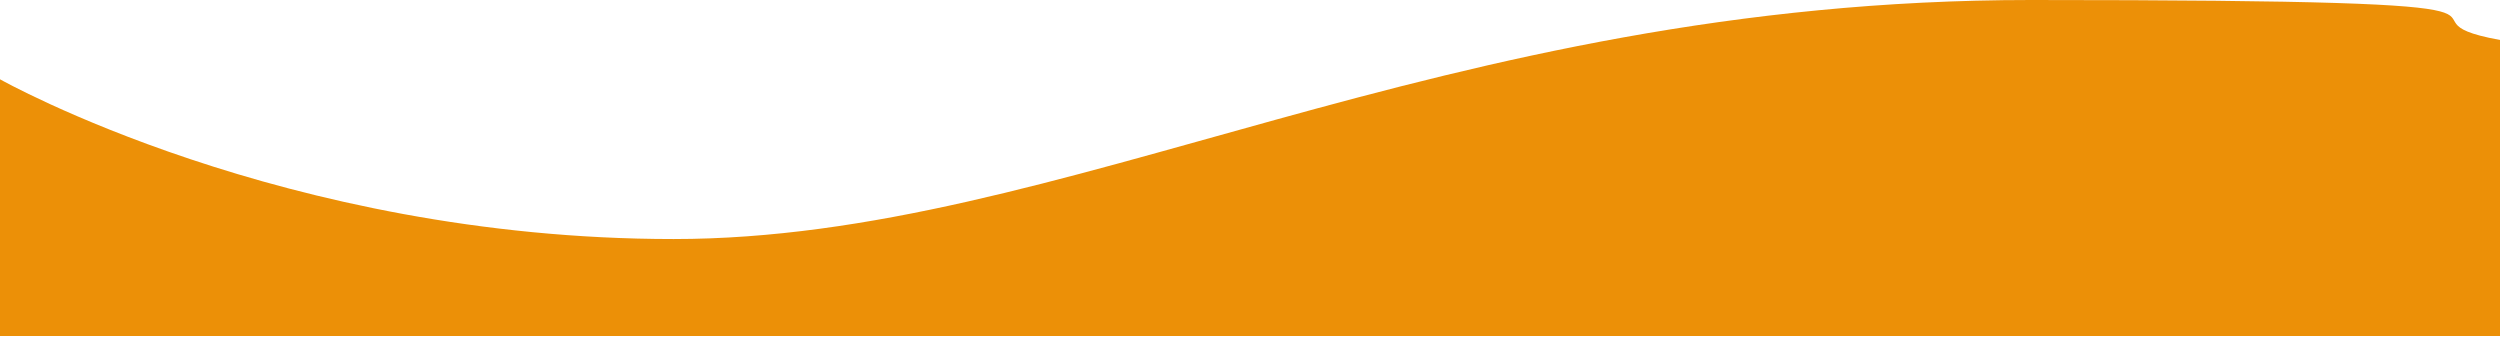
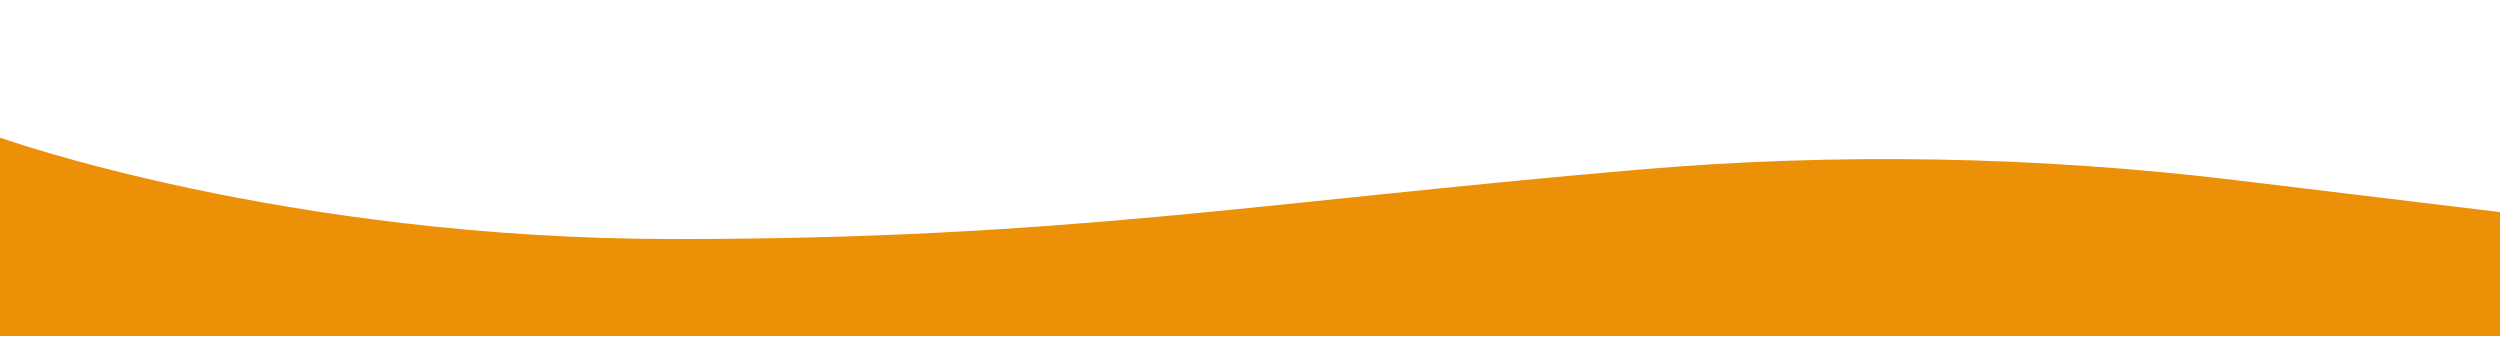
<svg xmlns="http://www.w3.org/2000/svg" version="1.1" viewBox="0 0 1920.2 258.1">
  <defs>
    <style>
      .cls-1 {
        fill: #ec9007;
      }
    </style>
  </defs>
  <g>
    <g id="Layer_1">
-       <path class="cls-1" d="M1920.2,30.7v227.4H0V60.9s217.4,122.7,517.4,122.7S1104.7,0,1559.8,0s262.5,12.9,360.4,30.7Z" />
+       <g id="Layer_1-2" data-name="Layer_1">
+         <path class="cls-1" d="M1920.2,162.9v95.2H0V105.7s217.4,77.9,517.4,77.9,446.6-28,741.3-53.3c152.7-13.1,306.4-10.3,458.6,8.1l202.9,24.5Z" />
+       </g>
    </g>
  </g>
</svg>
